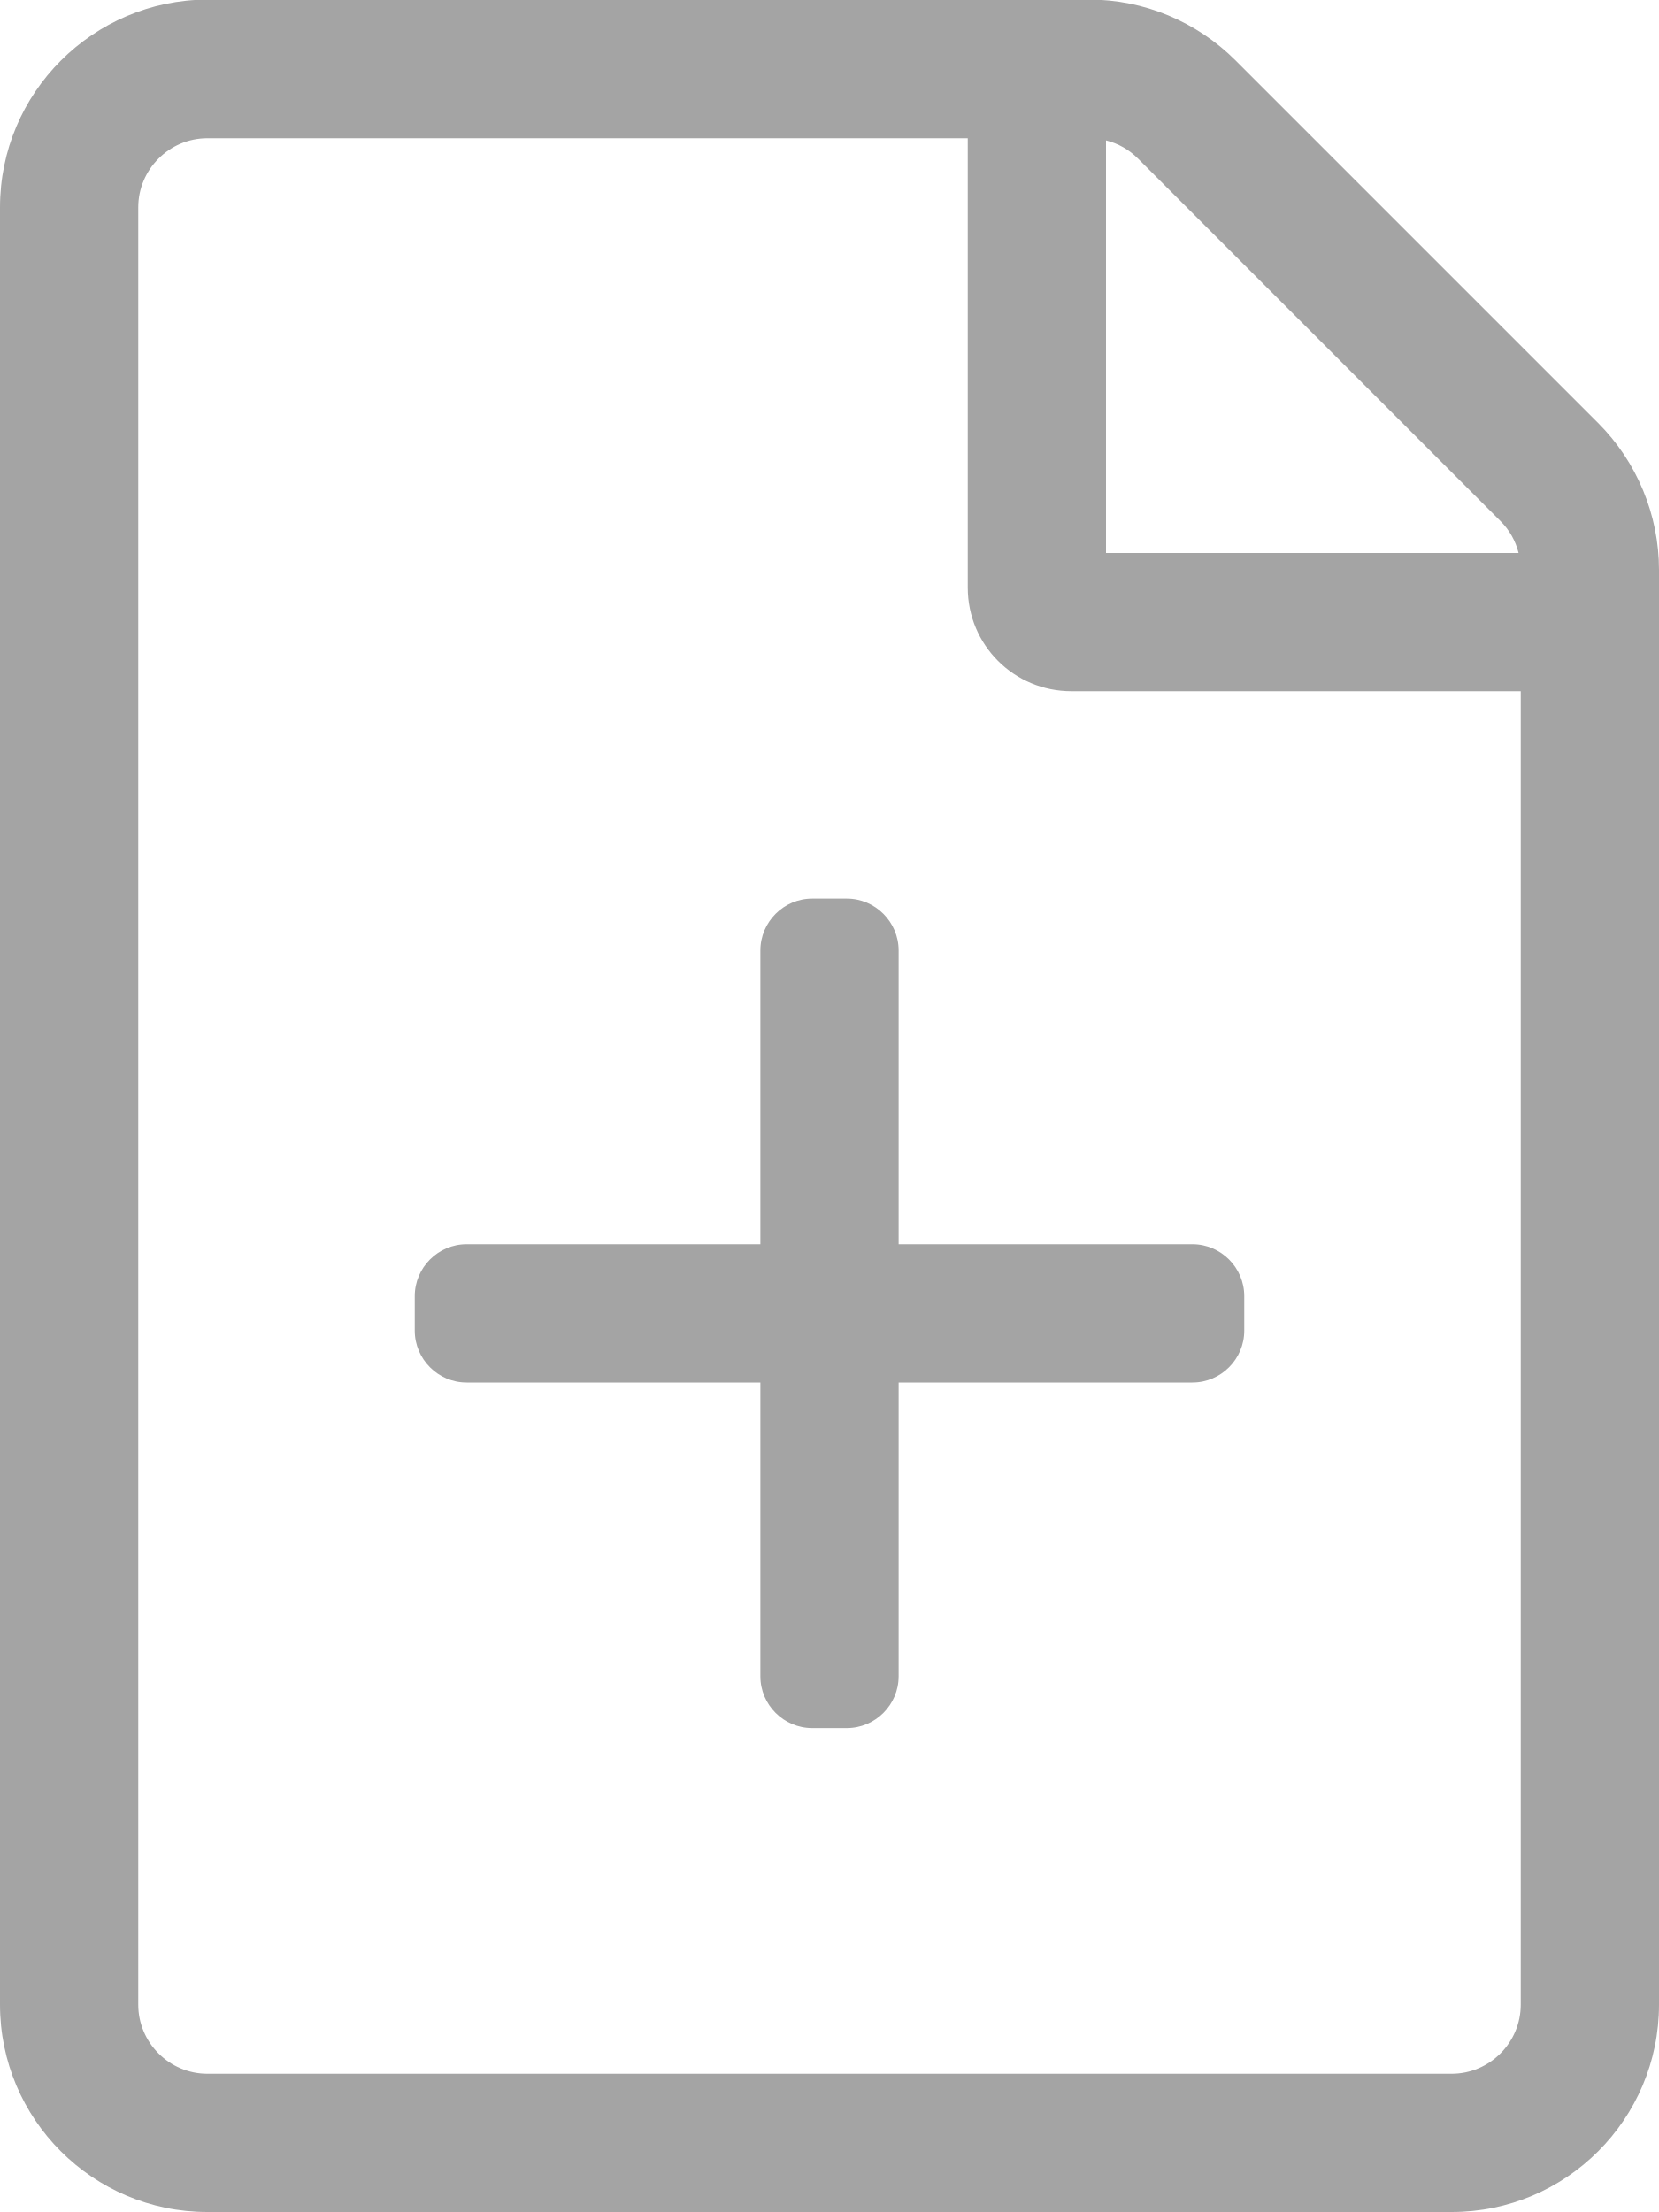
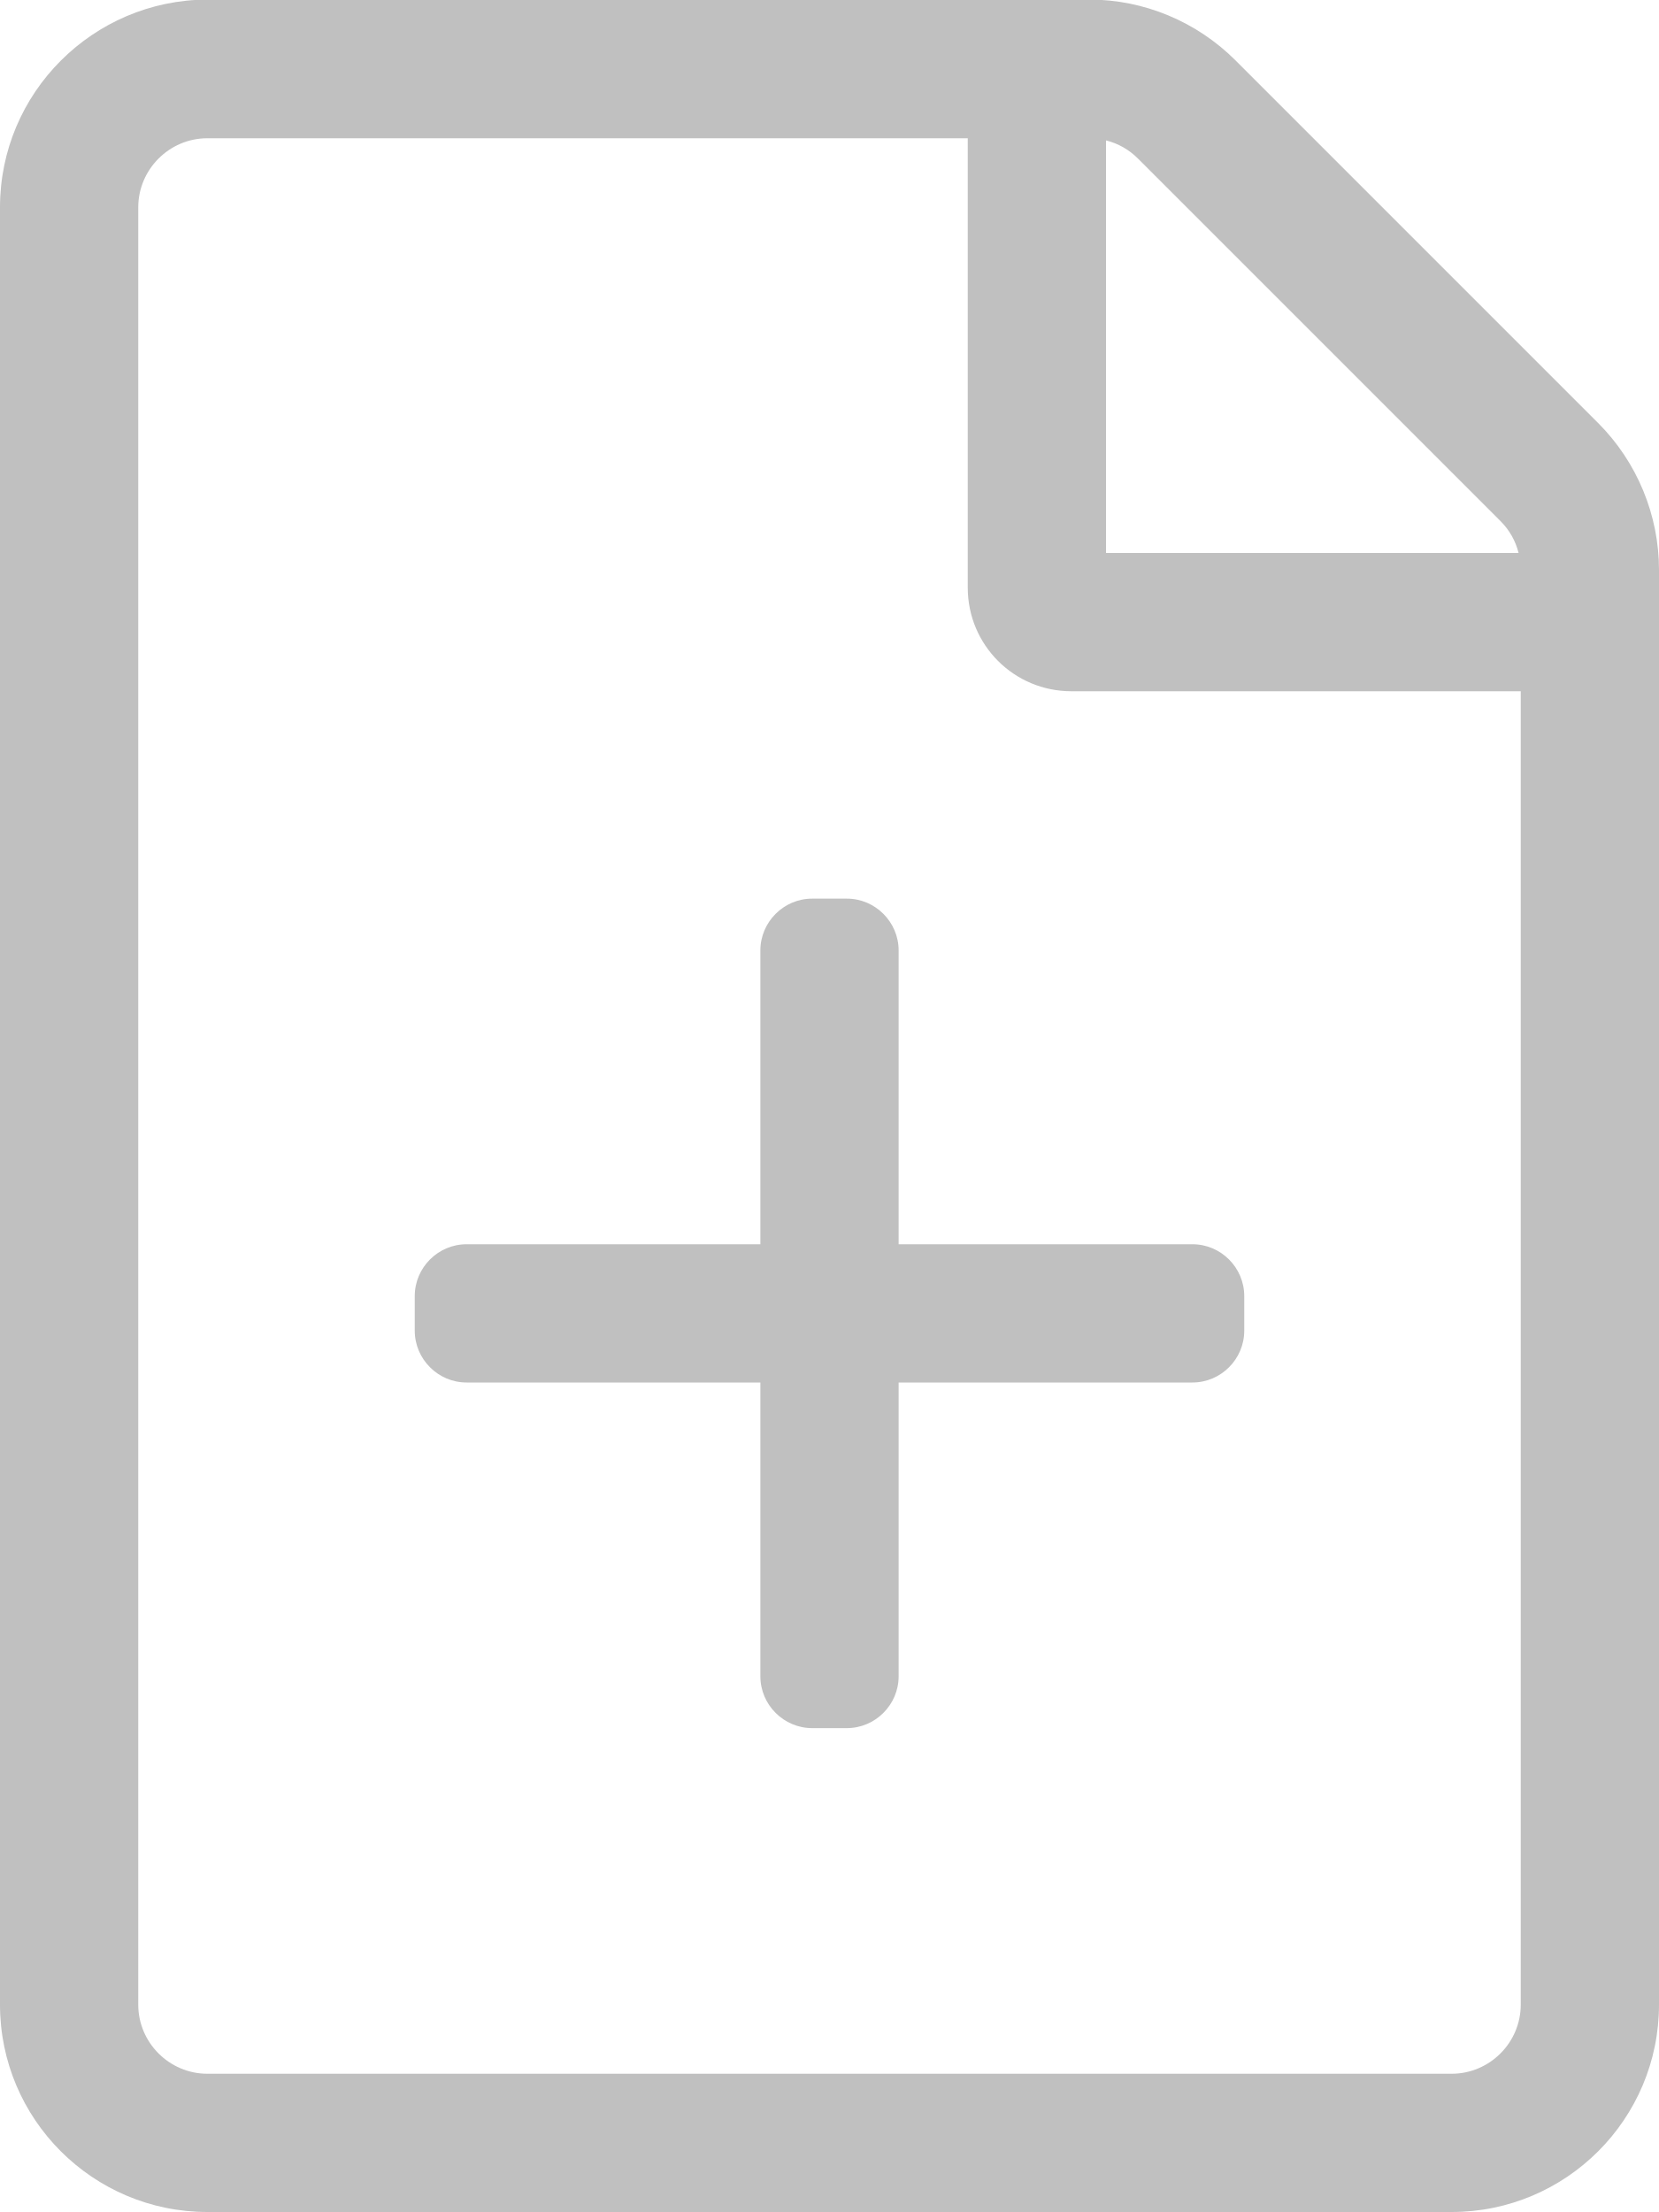
<svg xmlns="http://www.w3.org/2000/svg" aria-hidden="true" focusable="false" data-prefix="fal" data-icon="file-plus" role="img" viewBox="0 0 384 512" class="svg-inline--fa fa-file-plus fa-w-12 fa-9x">
-   <path fill="#a4a4a4" d="M369.9 97.9L286 14C277 5 264.8-.1 252.1-.1H48C21.5 0 0 21.5 0 48v416c0 26.5 21.5 48 48 48h288c26.5 0 48-21.5 48-48V131.9c0-12.7-5.1-25-14.1-34zm-22.6 22.7c2.1 2.1 3.5 4.6 4.2 7.4H256V32.5c2.8.7 5.3 2.1 7.4 4.2l83.9 83.9zM336 480H48c-8.8 0-16-7.2-16-16V48c0-8.8 7.2-16 16-16h176v104c0 13.3 10.7 24 24 24h104v304c0 8.8-7.2 16-16 16zm-48-180v8c0 6.6-5.4 12-12 12h-68v68c0 6.6-5.4 12-12 12h-8c-6.6 0-12-5.4-12-12v-68h-68c-6.6 0-12-5.4-12-12v-8c0-6.6 5.4-12 12-12h68v-68c0-6.6 5.4-12 12-12h8c6.6 0 12 5.4 12 12v68h68c6.6 0 12 5.4 12 12z" class="" />
+   <path fill="#C0C0C0" d="M369.9 97.9L286 14C277 5 264.8-.1 252.1-.1H48C21.5 0 0 21.5 0 48v416c0 26.5 21.5 48 48 48h288c26.5 0 48-21.5 48-48V131.9c0-12.7-5.1-25-14.1-34zm-22.6 22.7c2.1 2.1 3.5 4.6 4.2 7.4H256V32.5c2.8.7 5.3 2.1 7.4 4.2l83.9 83.9zM336 480H48c-8.8 0-16-7.2-16-16V48c0-8.8 7.2-16 16-16h176v104c0 13.3 10.7 24 24 24h104v304c0 8.8-7.2 16-16 16zm-48-180v8c0 6.6-5.4 12-12 12h-68v68c0 6.6-5.4 12-12 12h-8c-6.6 0-12-5.4-12-12v-68h-68c-6.6 0-12-5.4-12-12v-8c0-6.6 5.4-12 12-12h68v-68c0-6.6 5.4-12 12-12h8c6.6 0 12 5.4 12 12v68h68c6.6 0 12 5.4 12 12z" class="" />
</svg>
